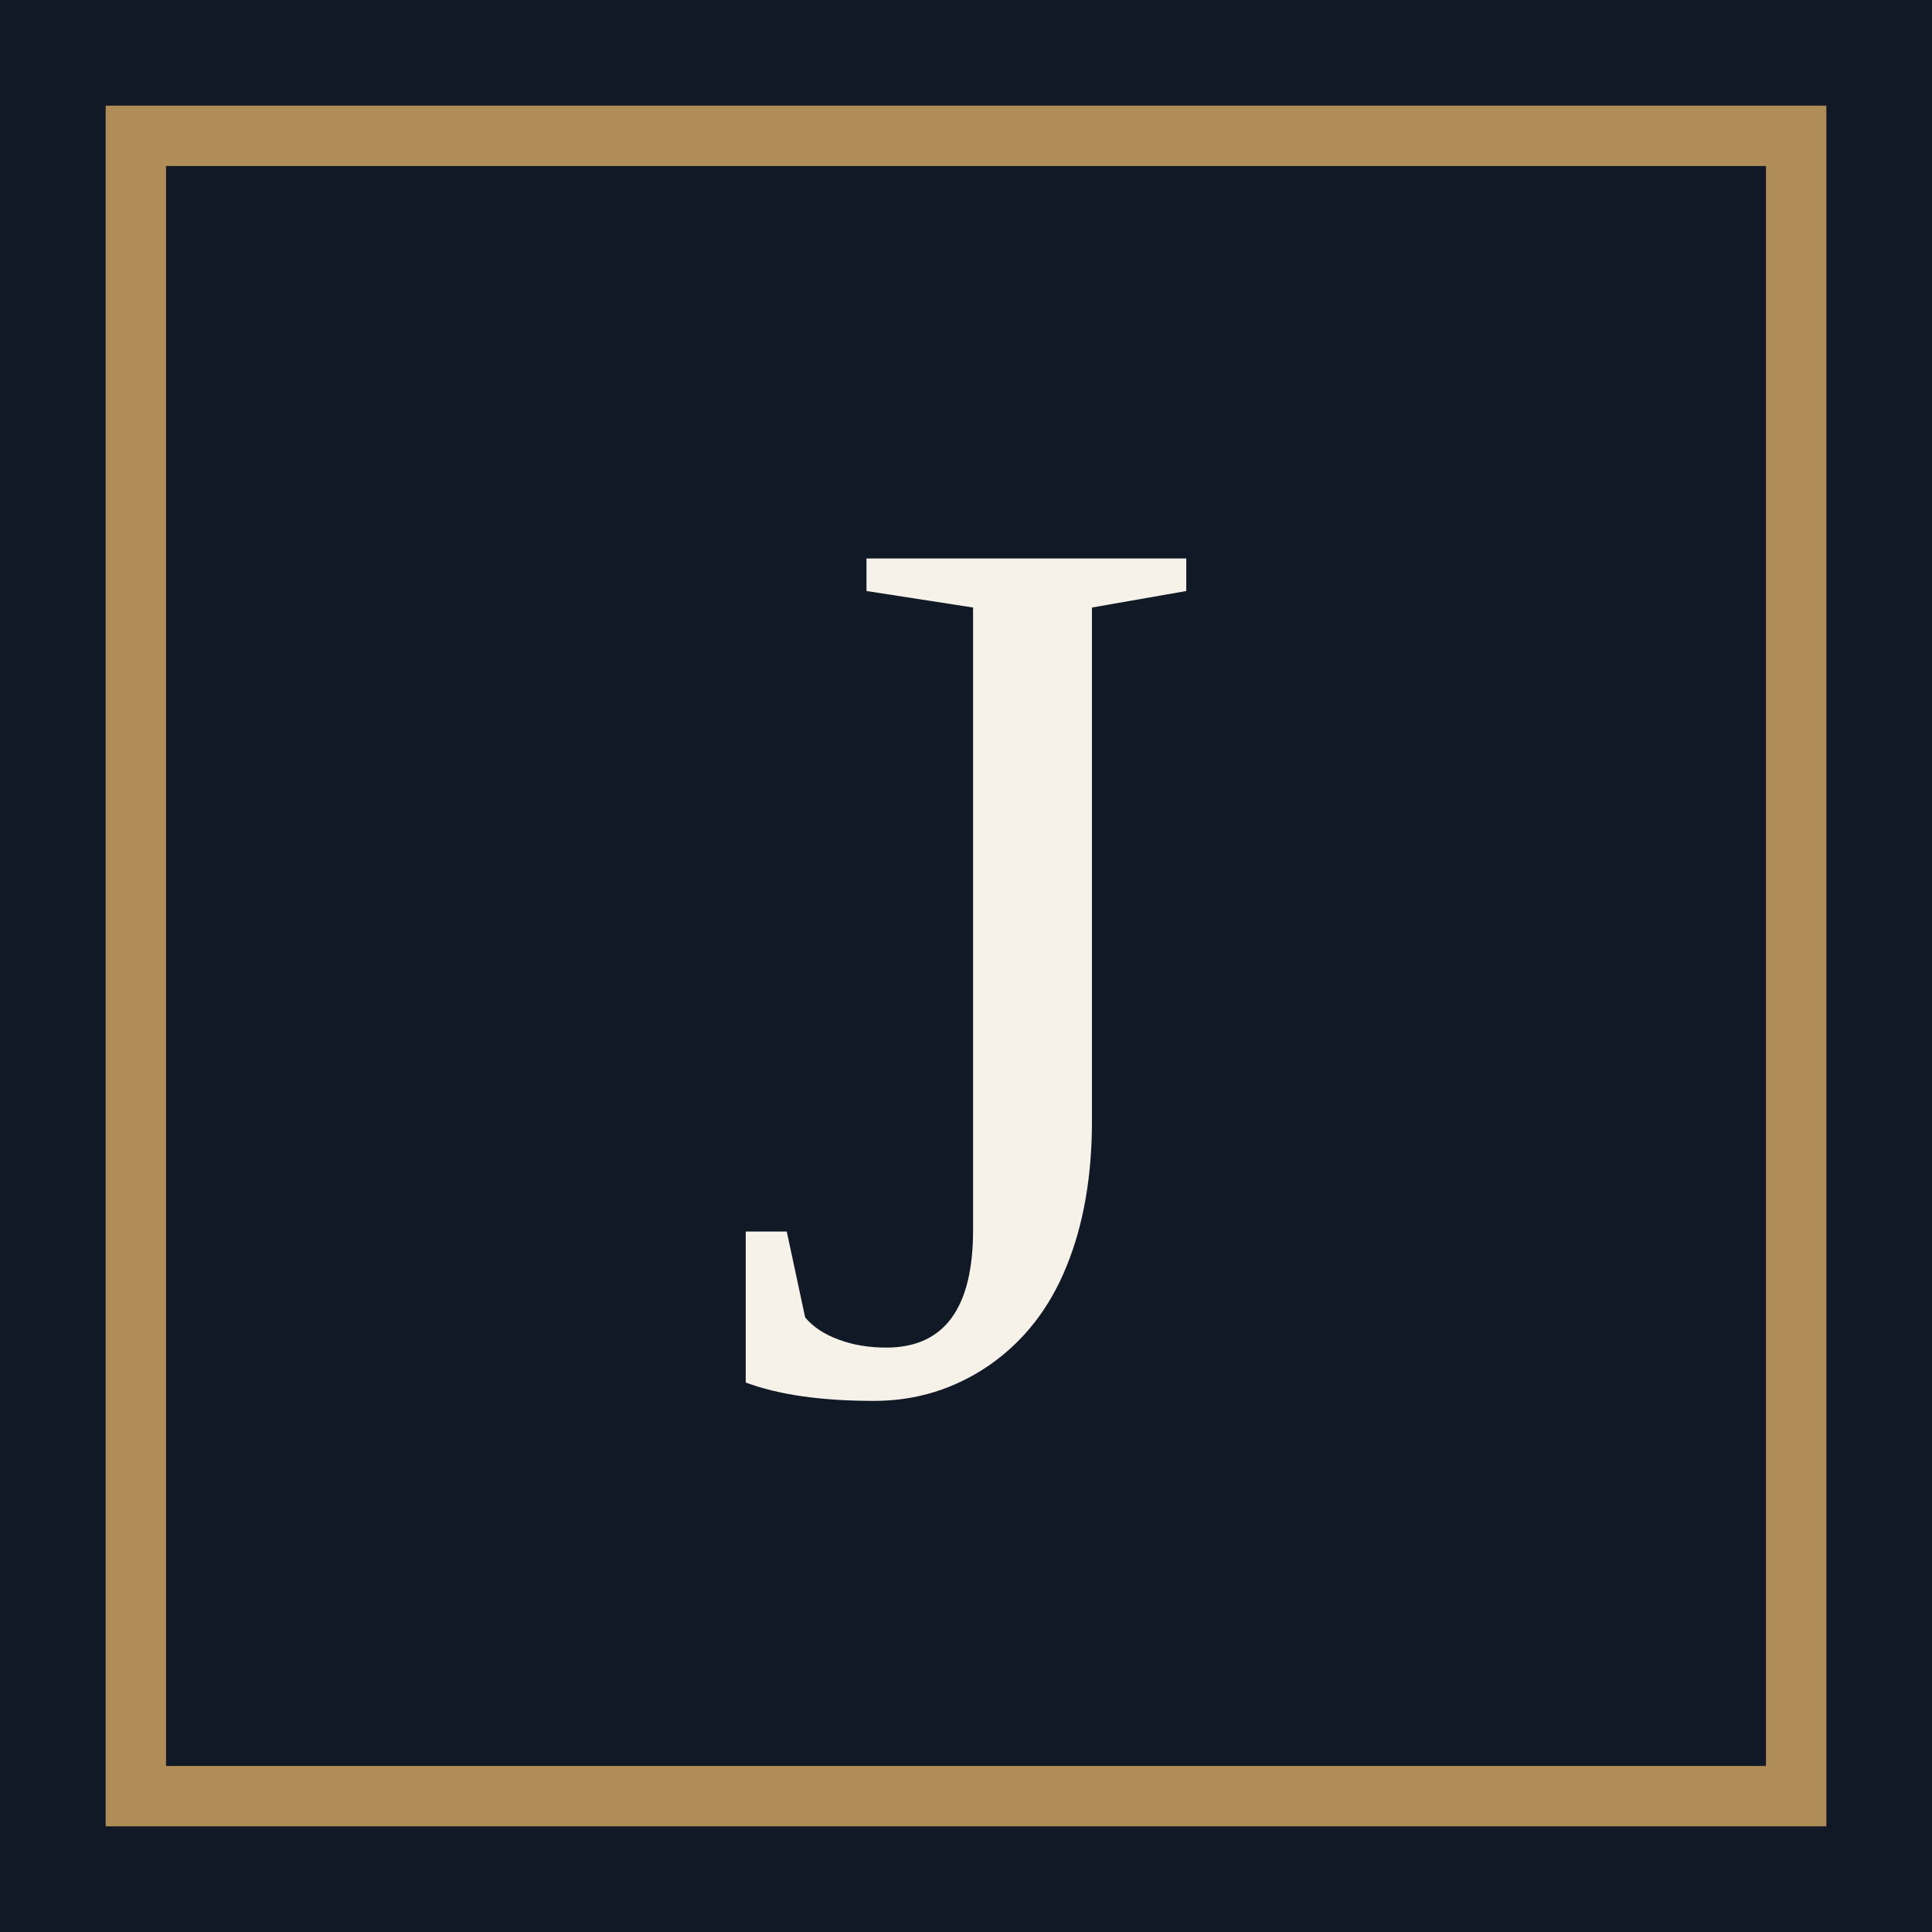
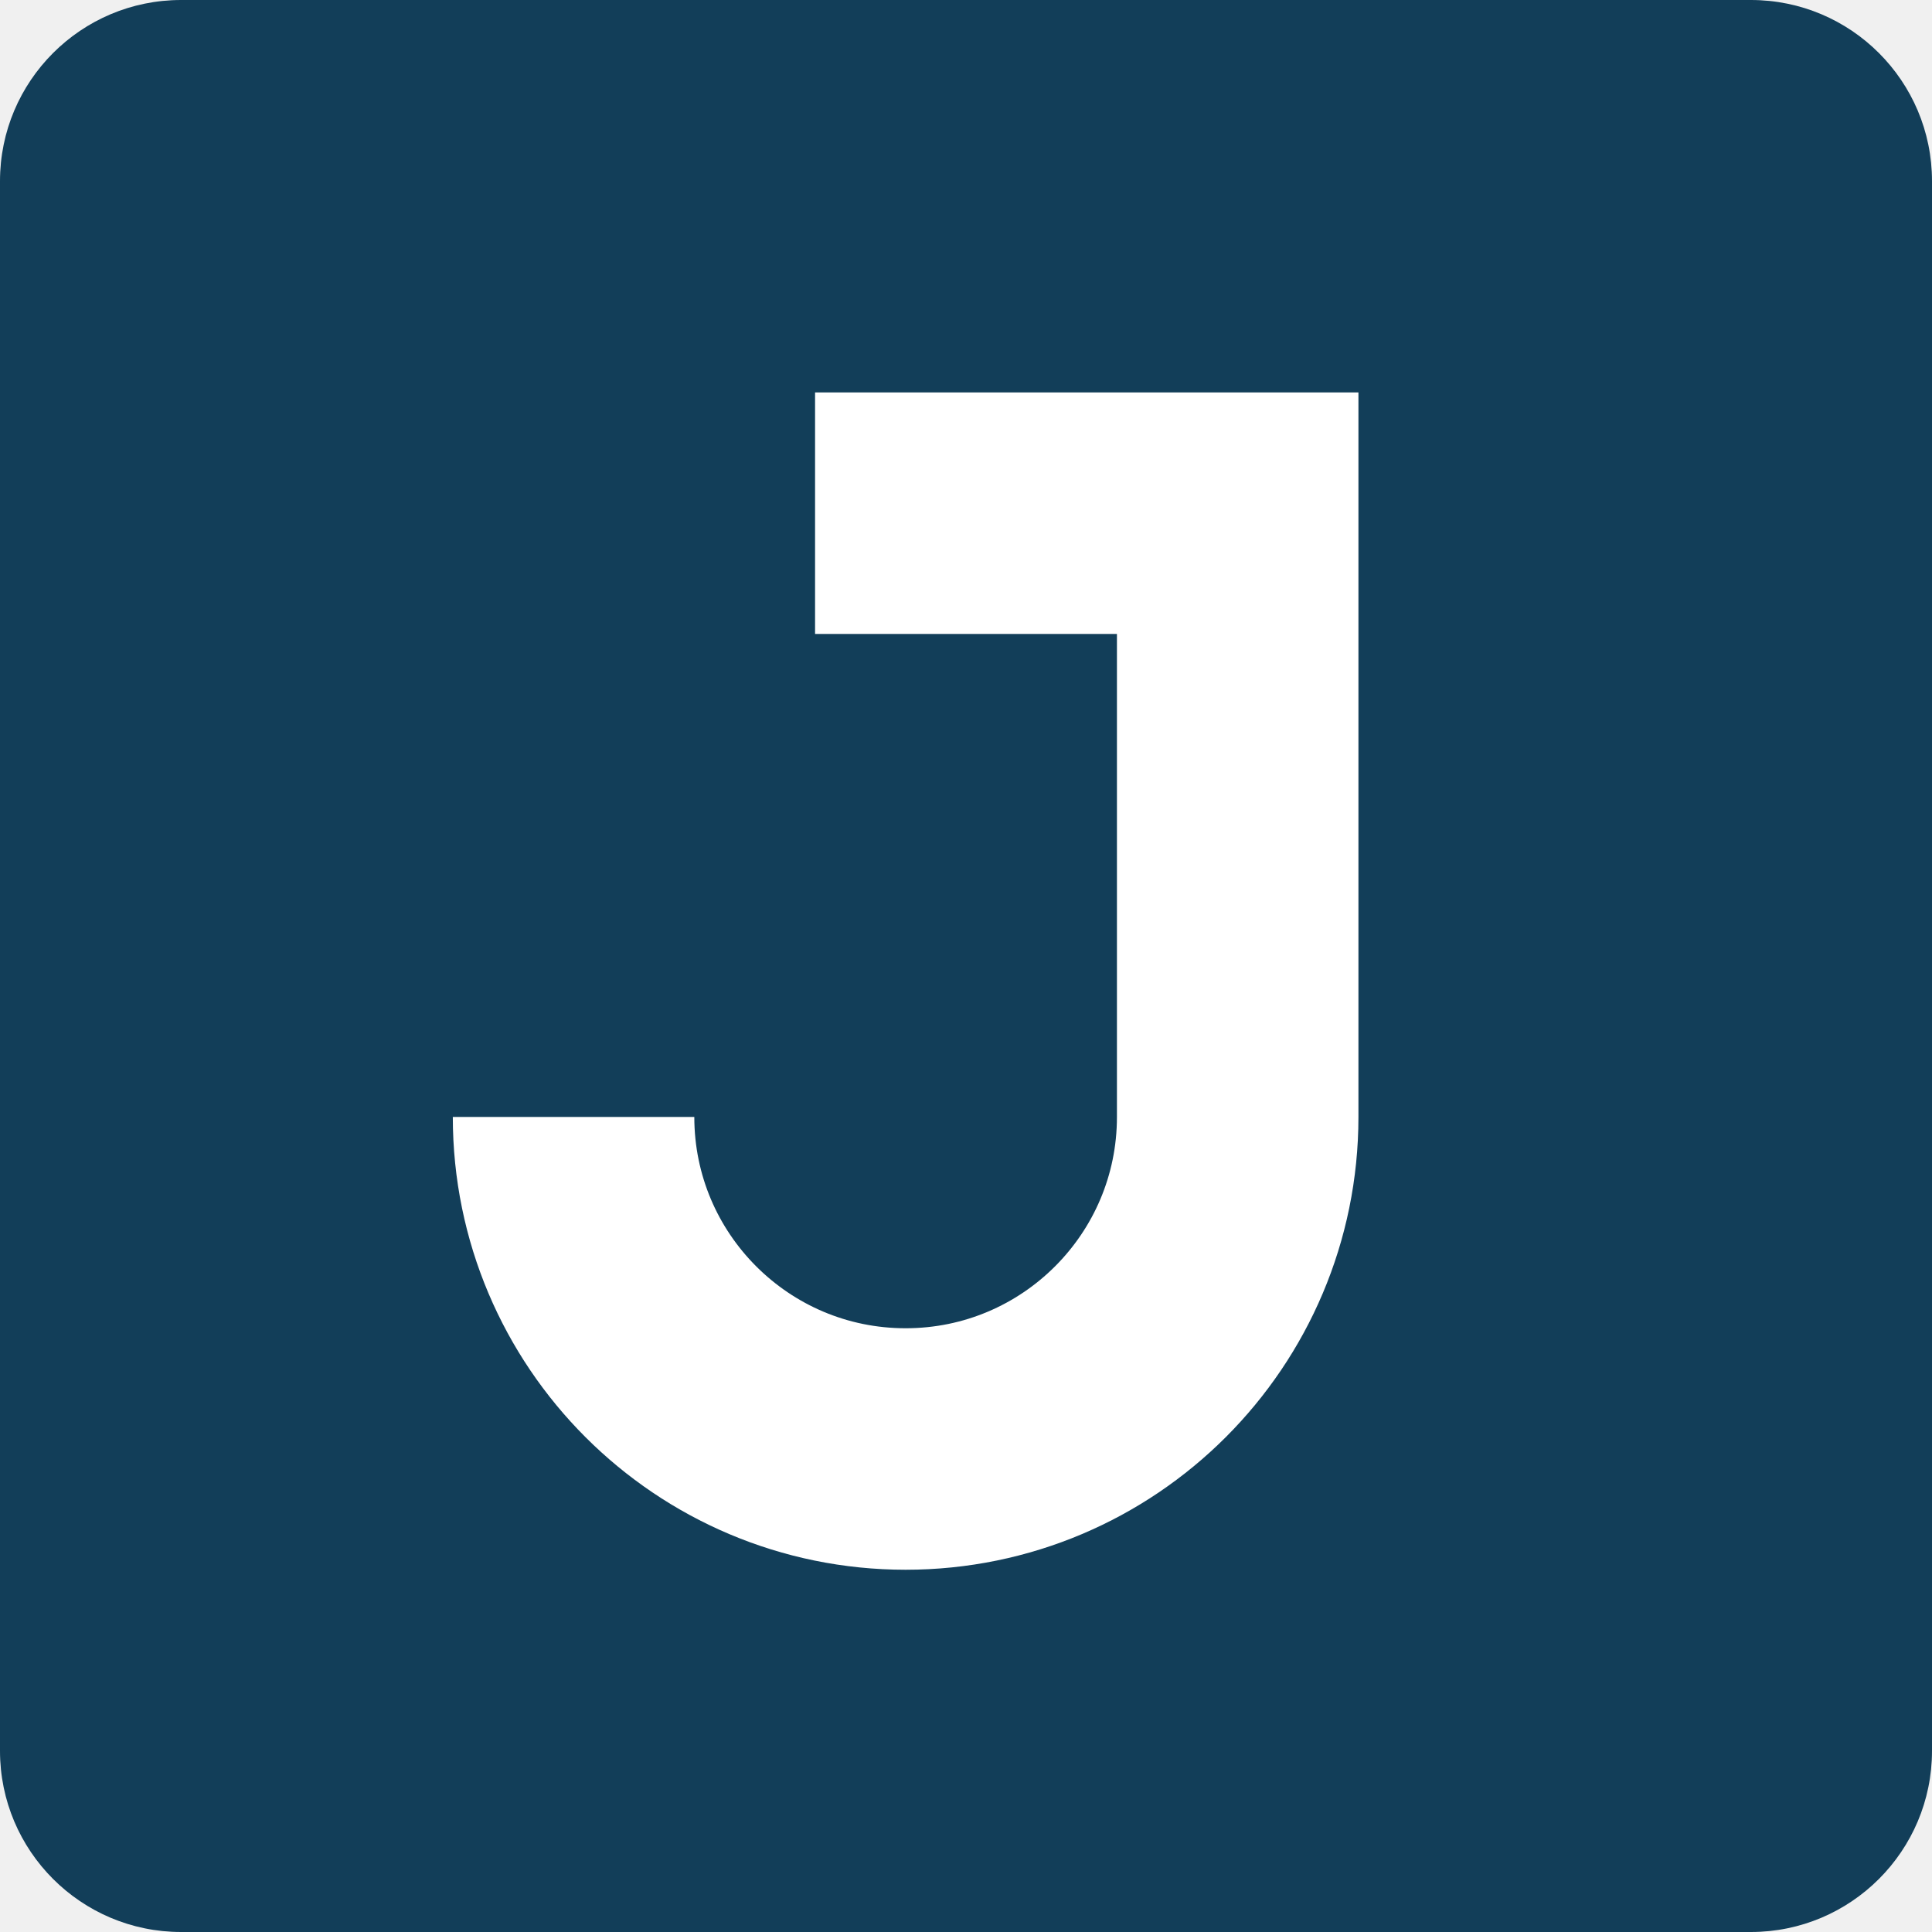
<svg xmlns="http://www.w3.org/2000/svg" viewBox="0 0 64 64">
-   <rect width="64" height="64" fill="#121926" />
-   <rect x="4.5" y="4.5" width="55" height="55" fill="none" stroke="#B08D57" stroke-width="2" />
-   <text x="32" y="46" text-anchor="middle" font-family="Georgia, 'Times New Roman', serif" font-size="42" fill="#F6F2EA">J</text>
+   <rect width="64" height="64" rx="6" fill="#123E59" />
+   <path d="M27 17H41V37A11 11 0 0 1 19 37" fill="none" stroke="#FFFFFF" stroke-width="8" />
</svg>
